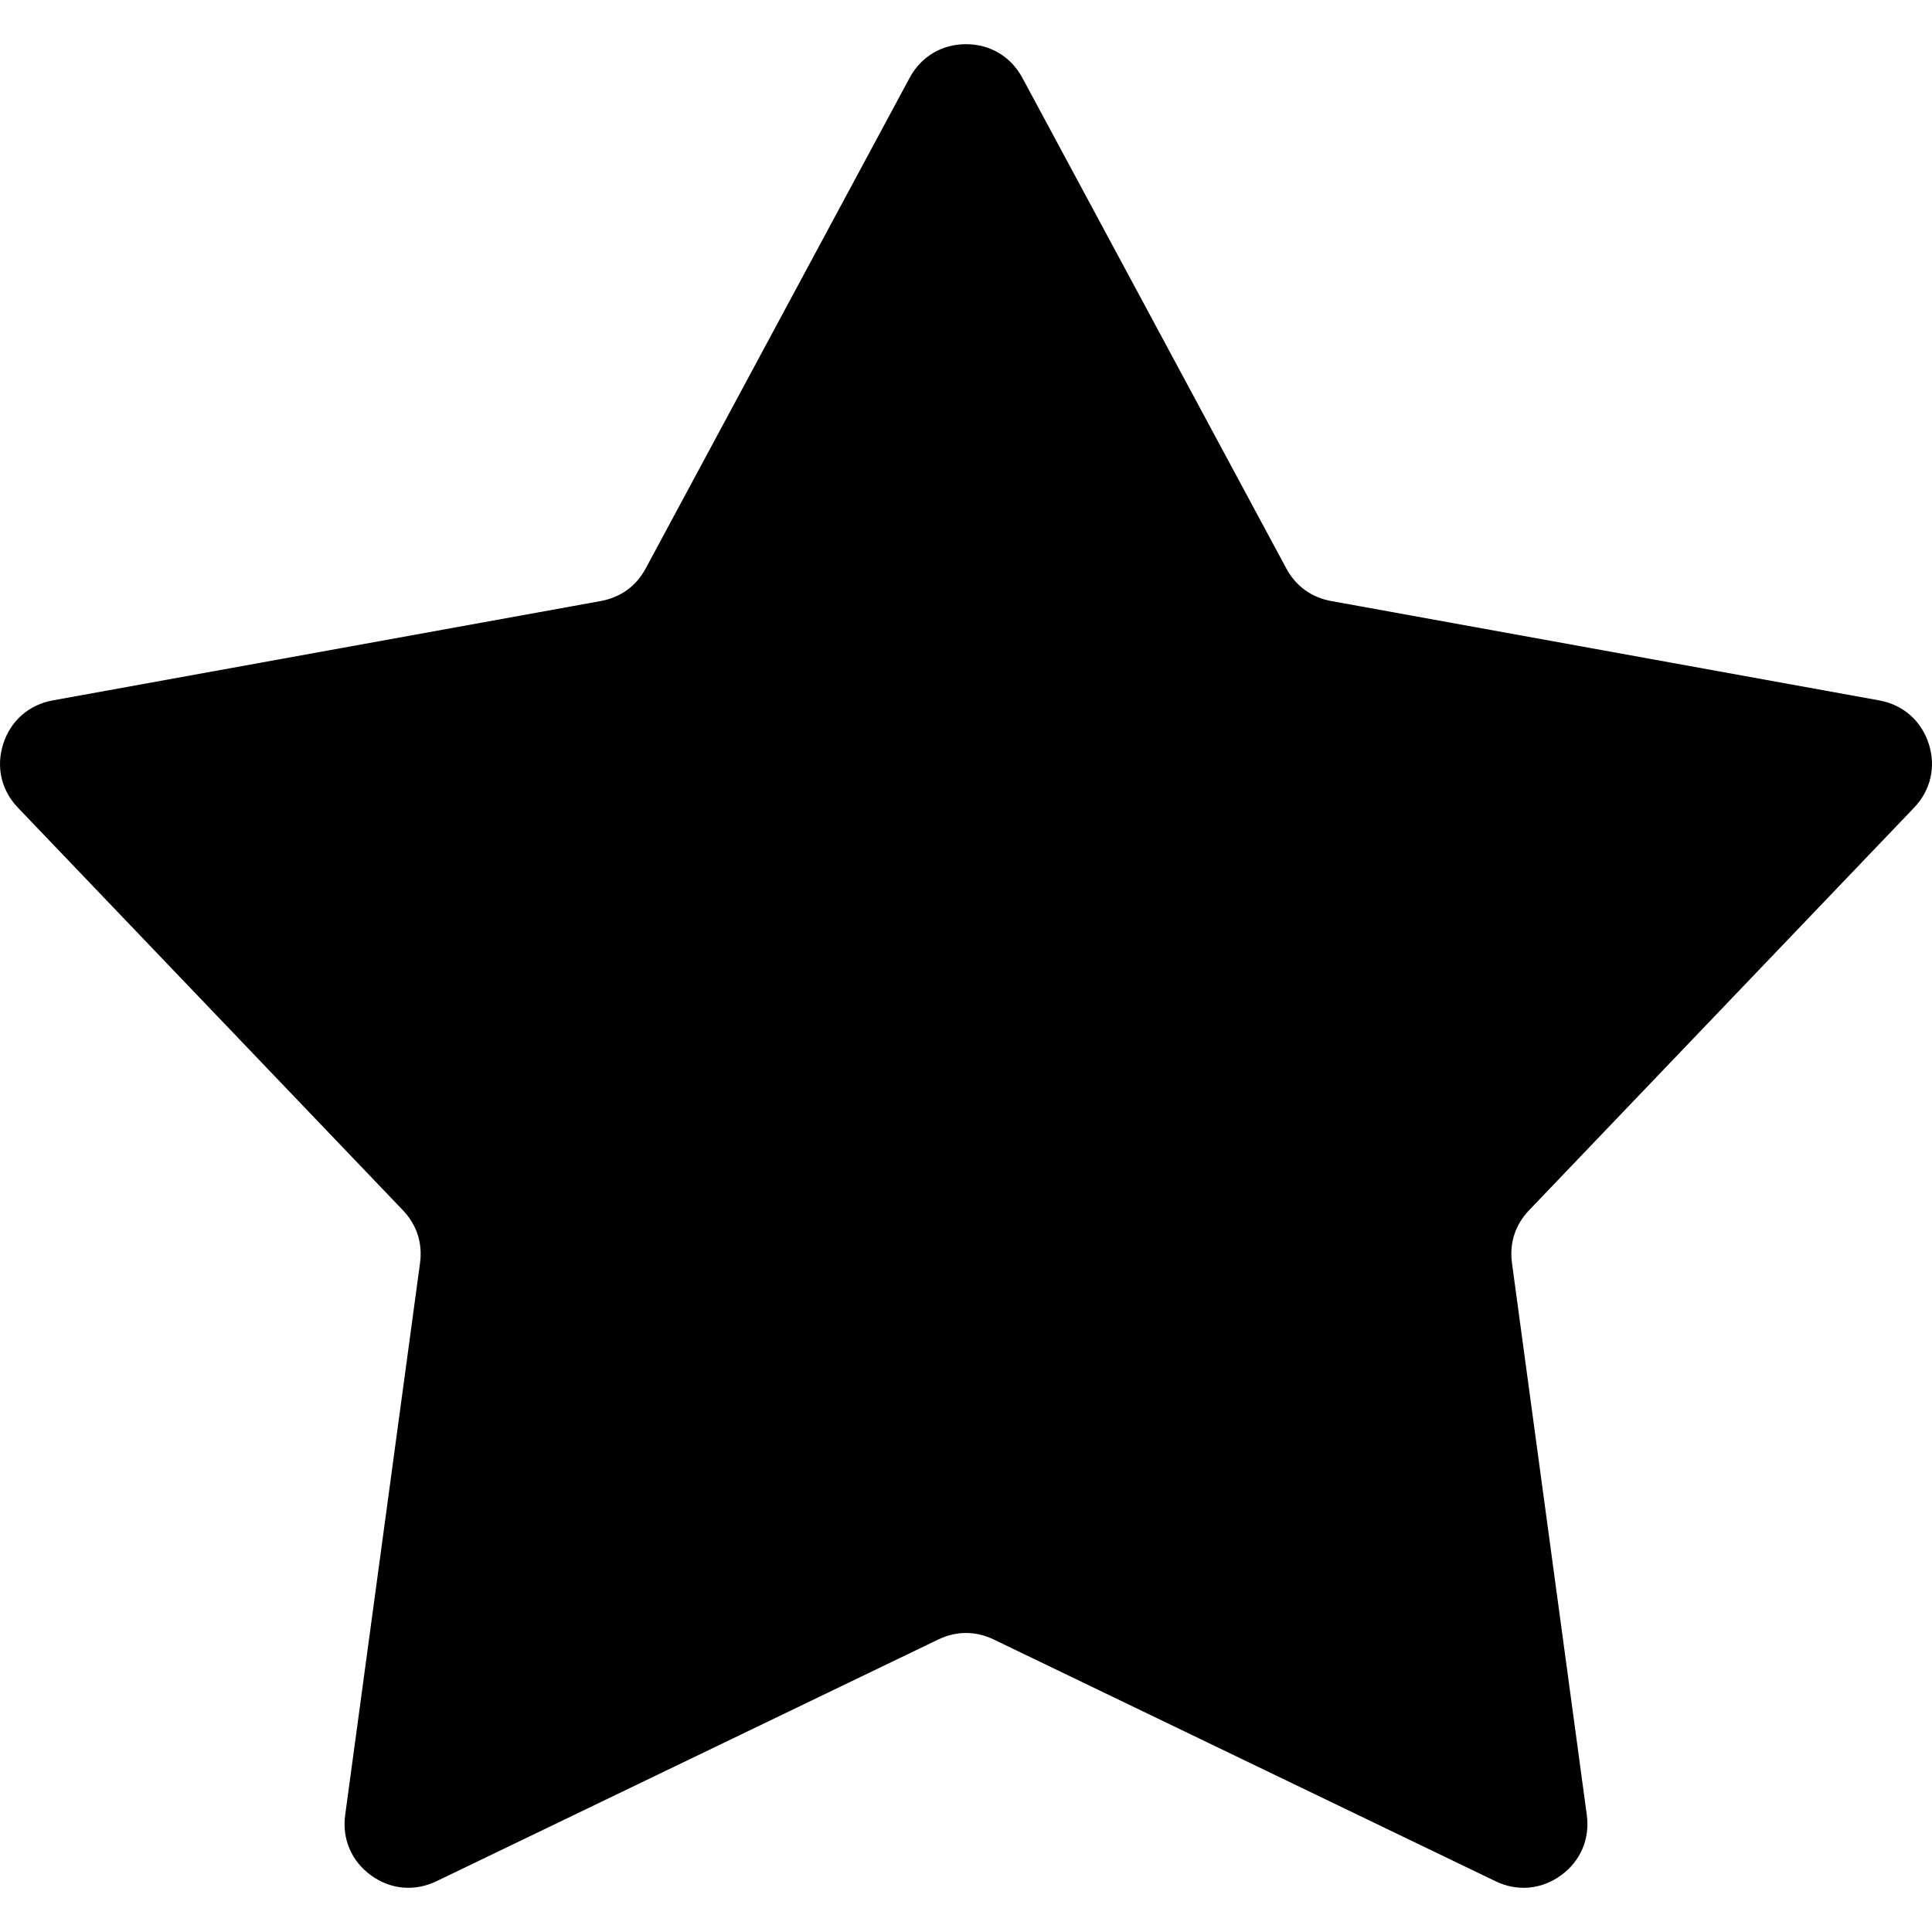
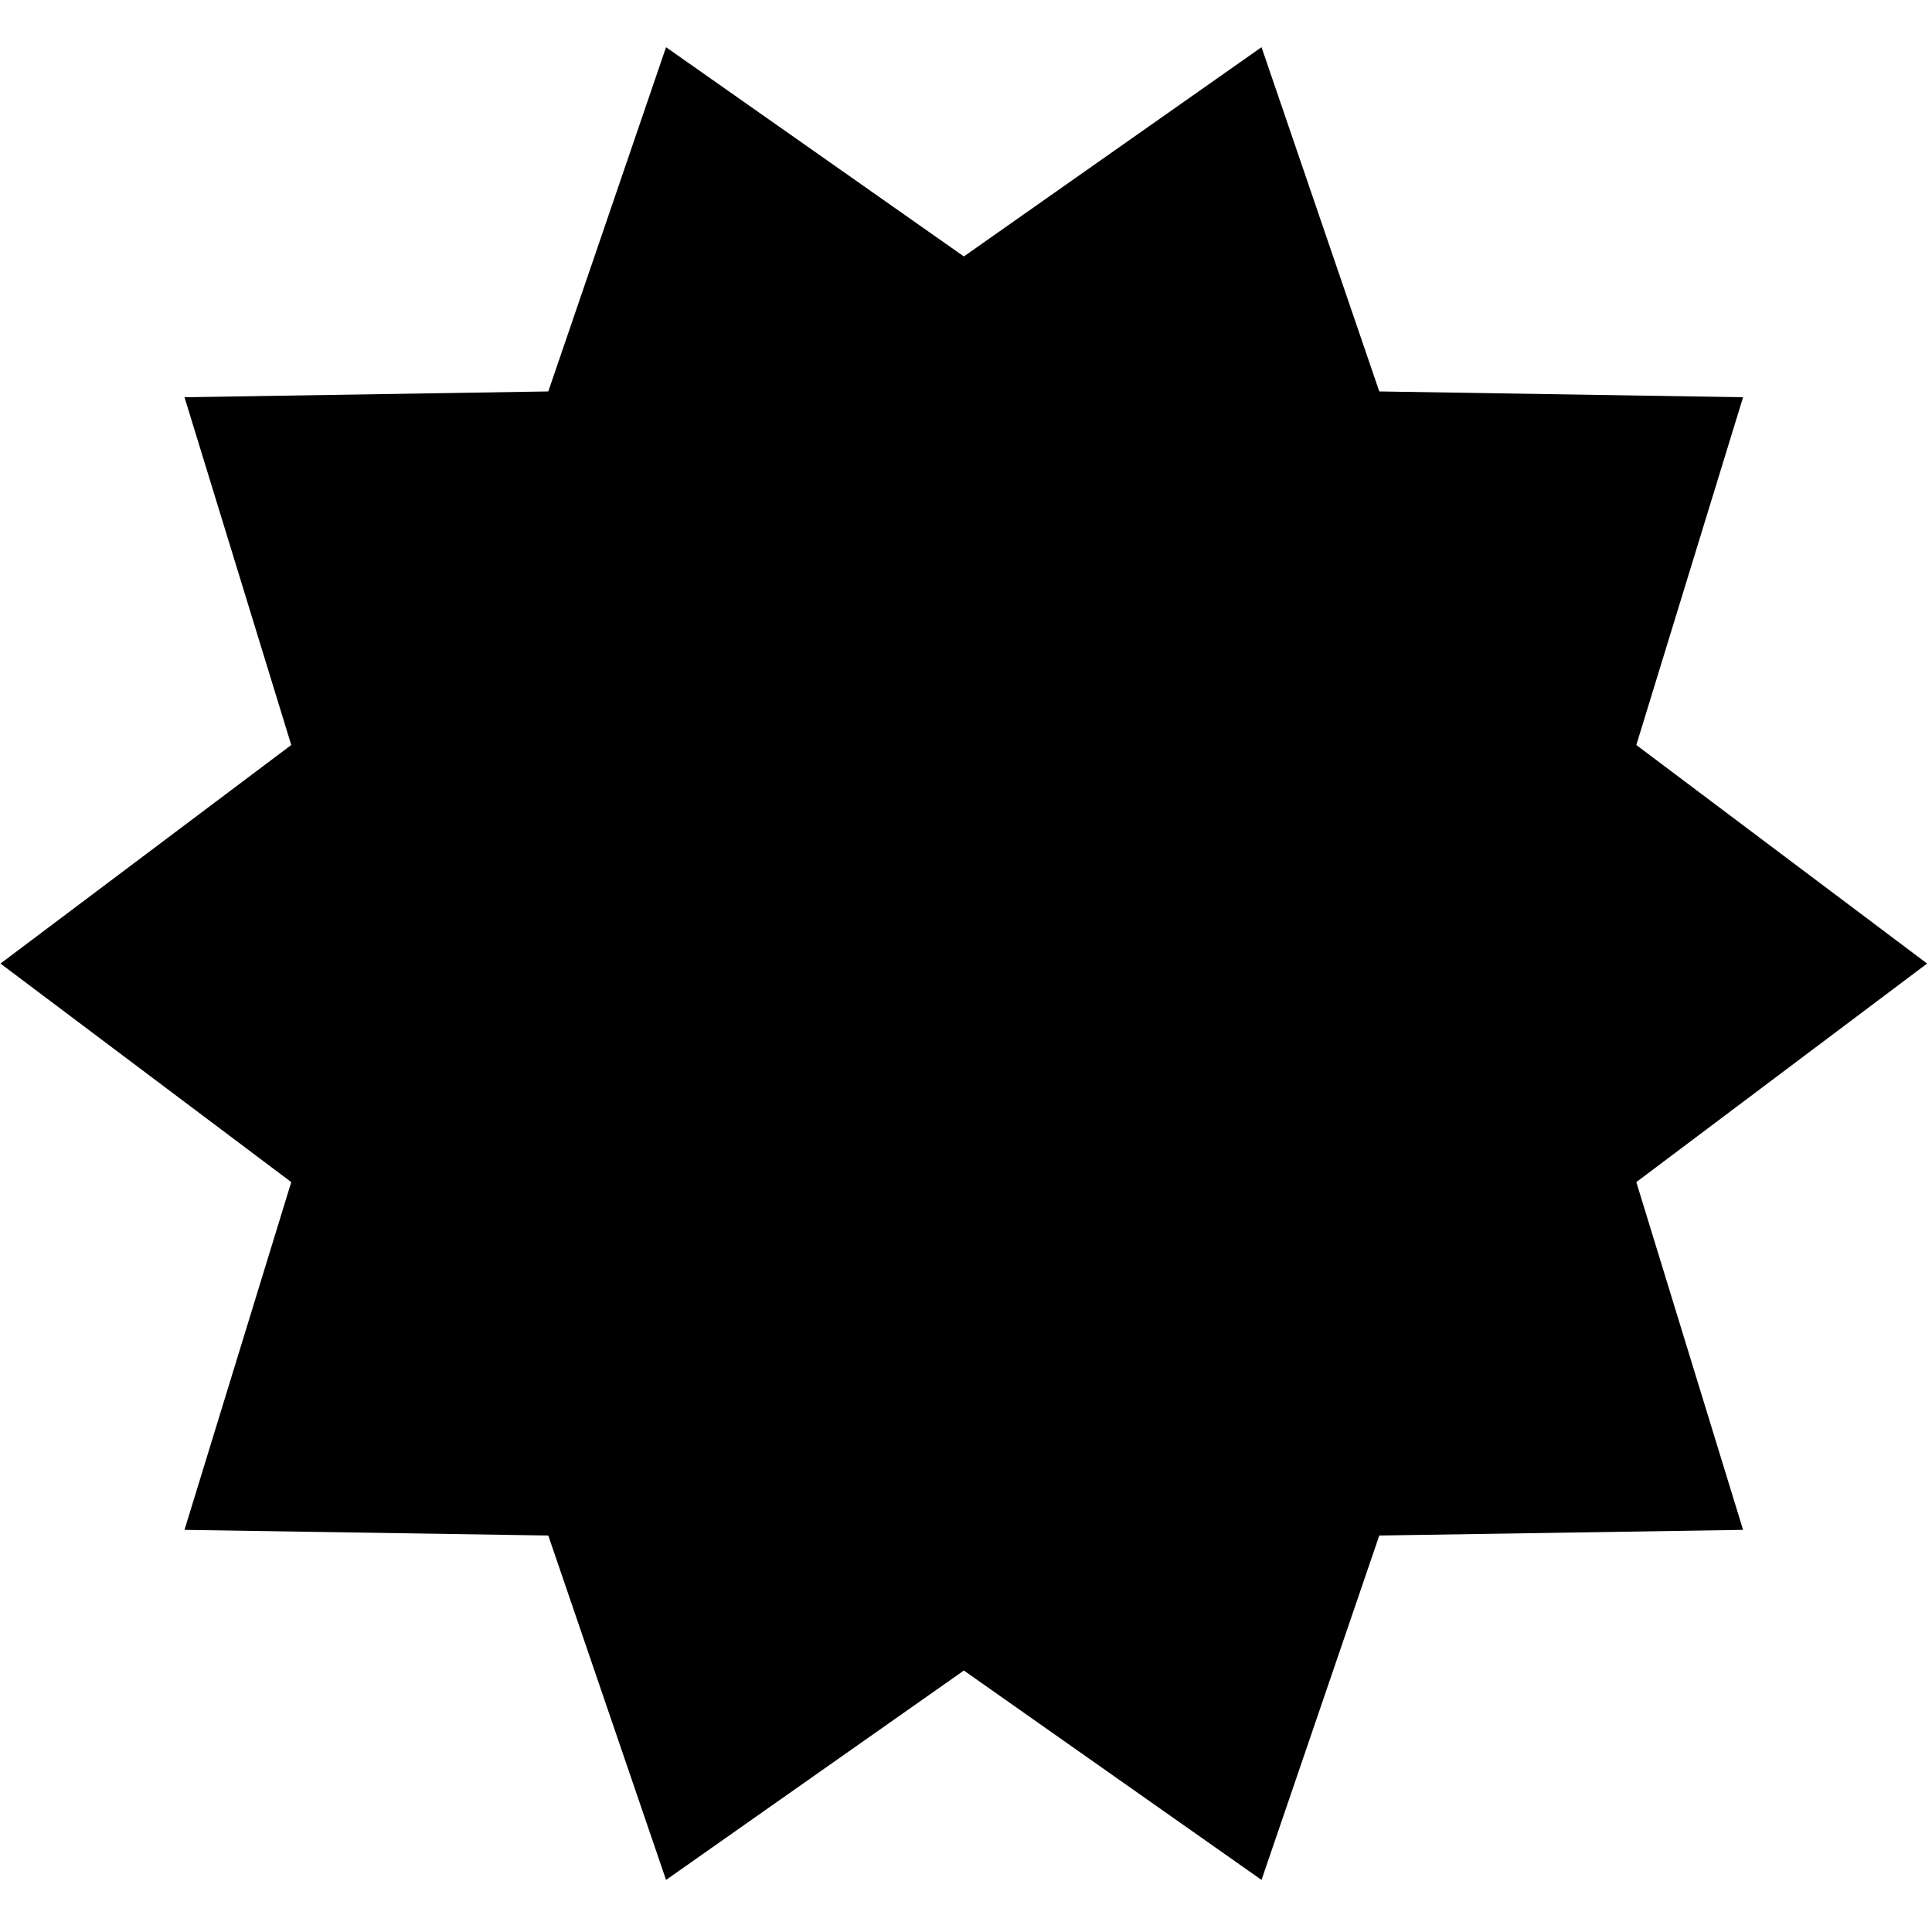
- <svg xmlns="http://www.w3.org/2000/svg" id="_圖層_1" version="1.1" viewBox="0 0 1000 1000">
-   <path d="M529.195,40.319l136.566,253.859c4.947,9.192,13.01,15.053,23.279,16.915l283.639,51.433c12.32,2.236,21.742,10.467,25.613,22.375,3.869,11.91,1.086,24.107-7.572,33.159l-199.235,208.33c-7.212,7.54-10.292,17.023-8.89,27.364l38.728,285.65c1.686,12.41-3.232,23.913-13.361,31.274-10.134,7.361-22.595,8.483-33.877,3.046l-259.7-125.105c-9.402-4.529-19.371-4.529-28.774,0l-259.702,125.105c-11.28,5.436-23.744,4.315-33.873-3.046-10.13-7.361-15.049-18.864-13.364-31.274l38.732-285.65c1.4-10.341-1.679-19.824-8.892-27.364L9.279,418.059c-8.656-9.051-11.441-21.249-7.57-33.159,3.868-11.908,13.289-20.14,25.613-22.375l283.637-51.433c10.267-1.862,18.334-7.723,23.279-16.915L470.804,40.319c5.933-11.029,16.674-17.446,29.196-17.446s23.262,6.417,29.195,17.446h0Z" fill-rule="evenodd" />
+ <svg xmlns="http://www.w3.org/2000/svg" viewBox="3906.50 3592.50 126.50 126.50">
+   <polygon fill="#000000" points="4032.68,3655.59 4013.64,3669.9 4020.63,3692.67 3996.81,3693.04 3989.1,3715.59      3969.61,3701.88 3950.11,3715.59 3942.4,3693.04 3918.58,3692.67 3925.57,3669.9 3906.53,3655.59 3925.57,3641.28      3918.58,3618.51 3942.4,3618.13 3950.11,3595.59 3969.61,3609.29 3989.1,3595.59 3996.81,3618.13 4020.63,3618.51      4013.64,3641.28    " />
</svg>
